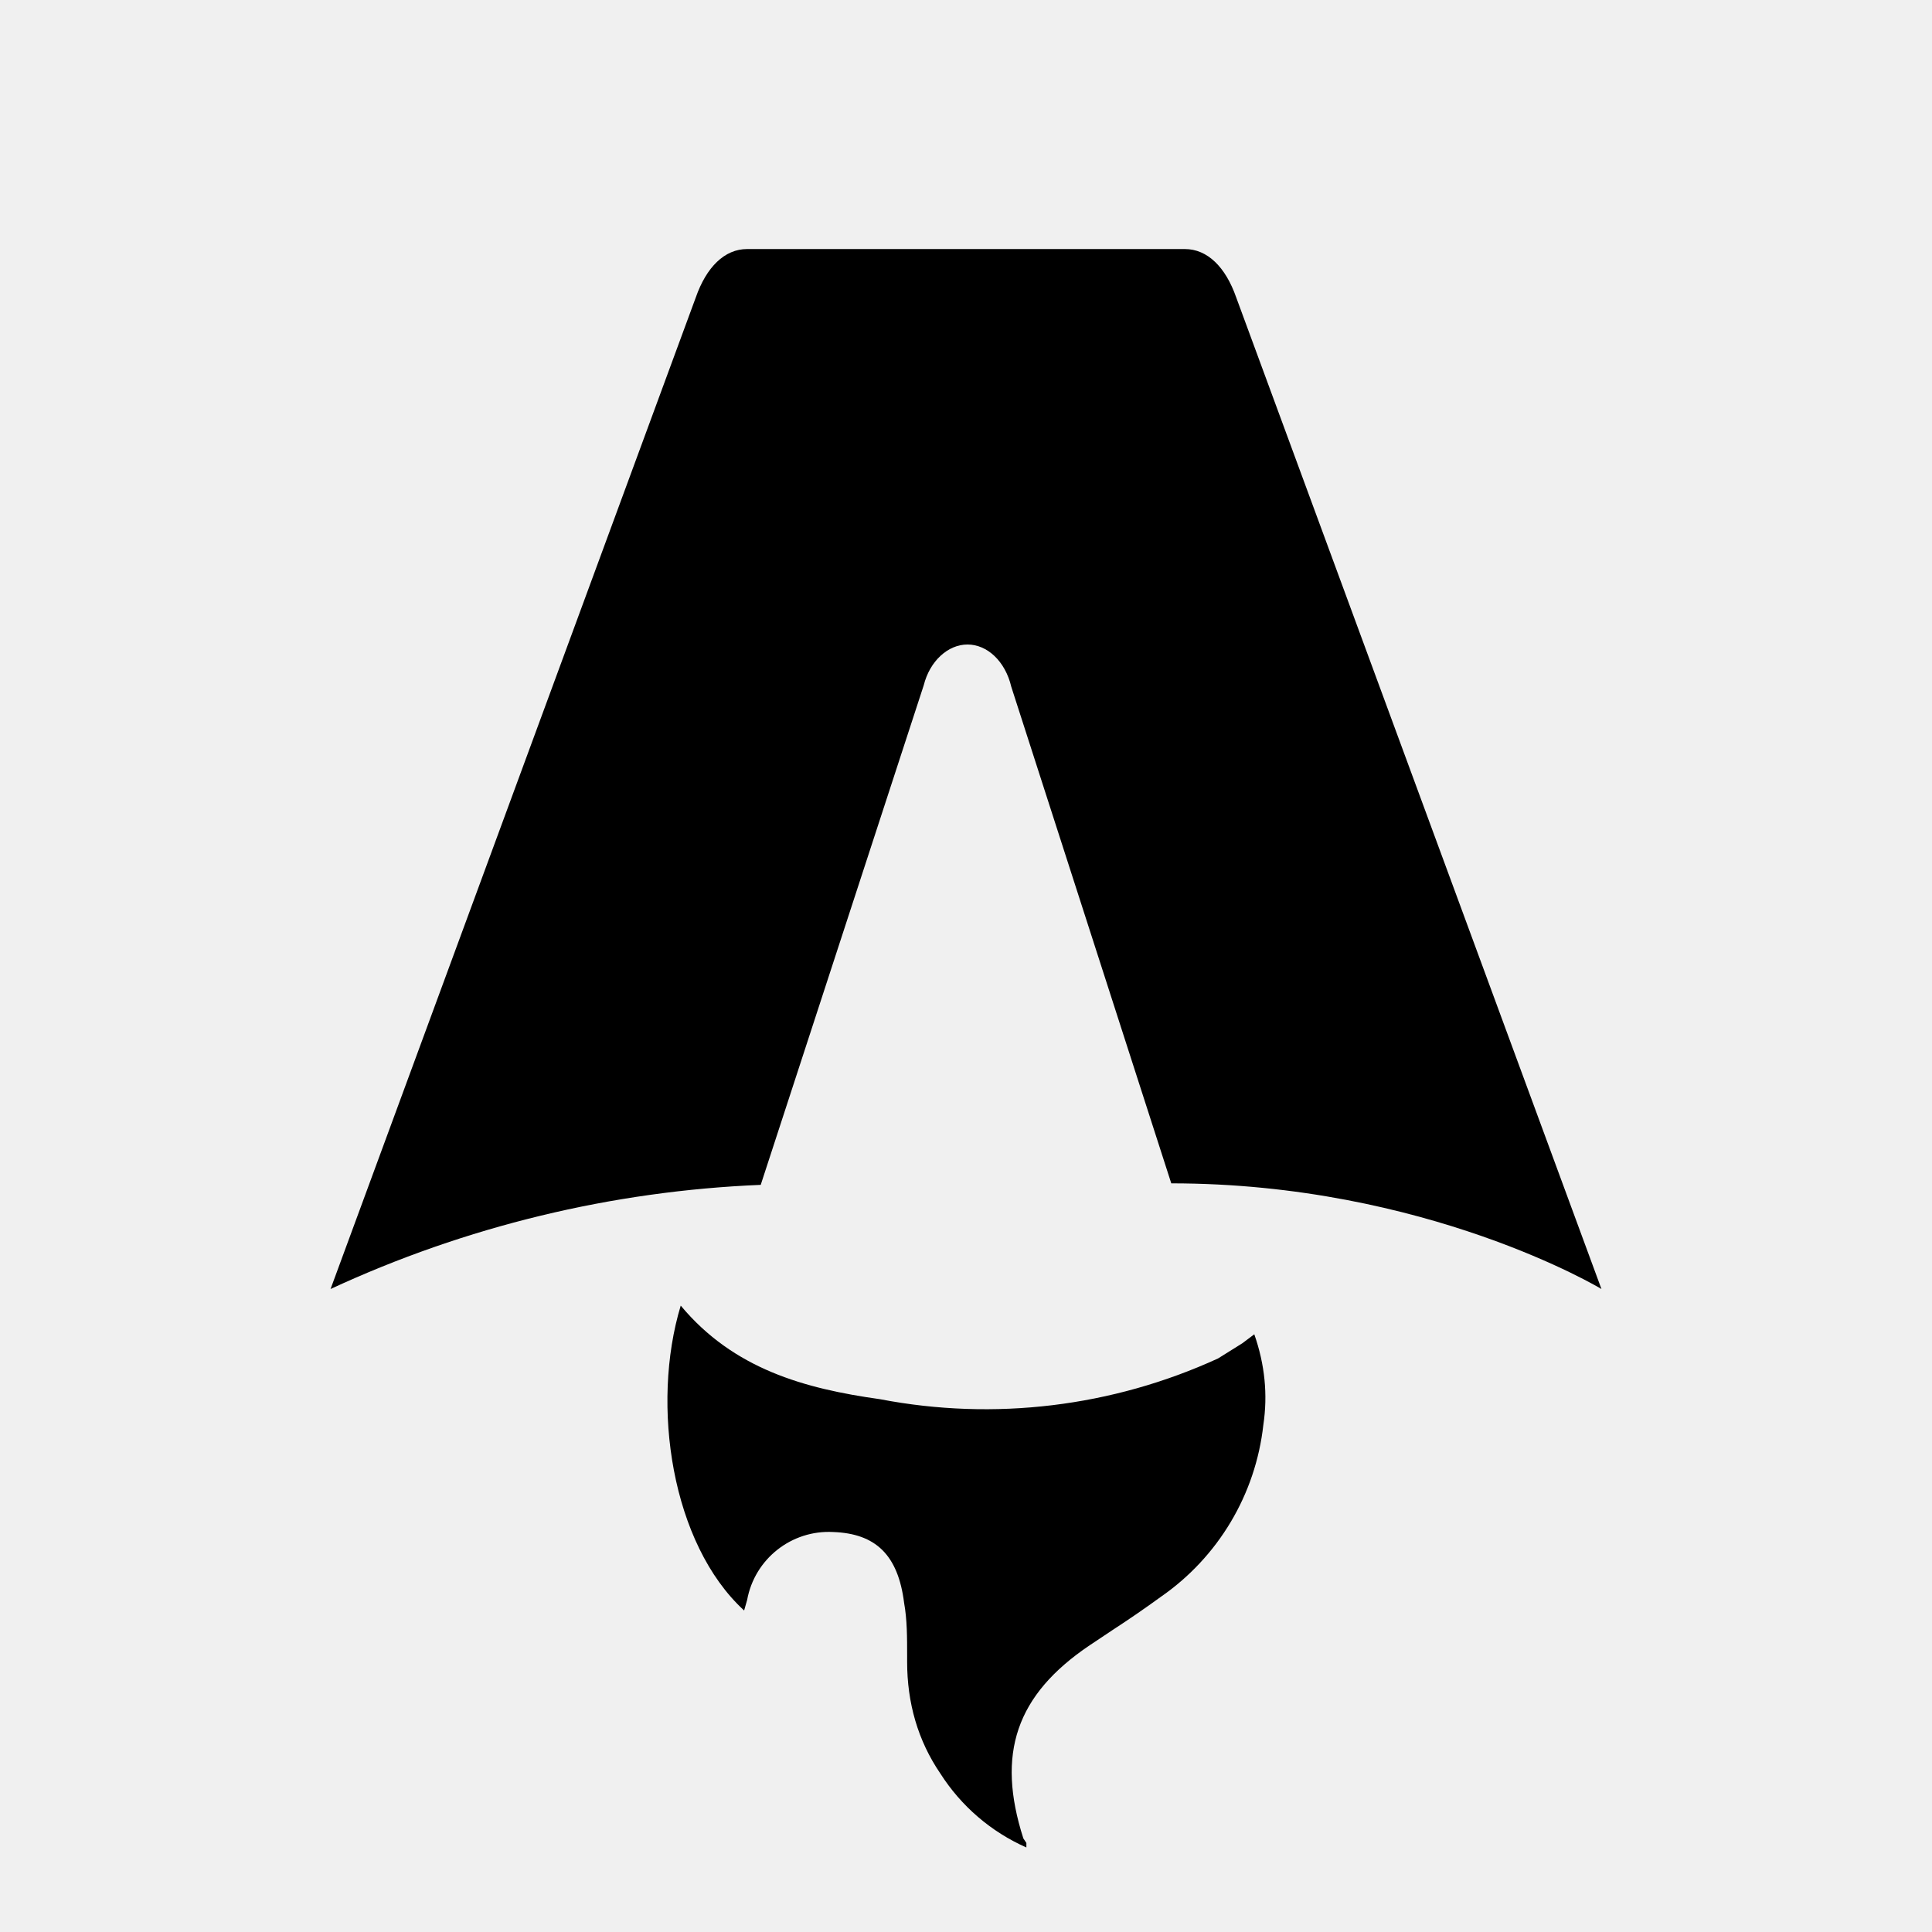
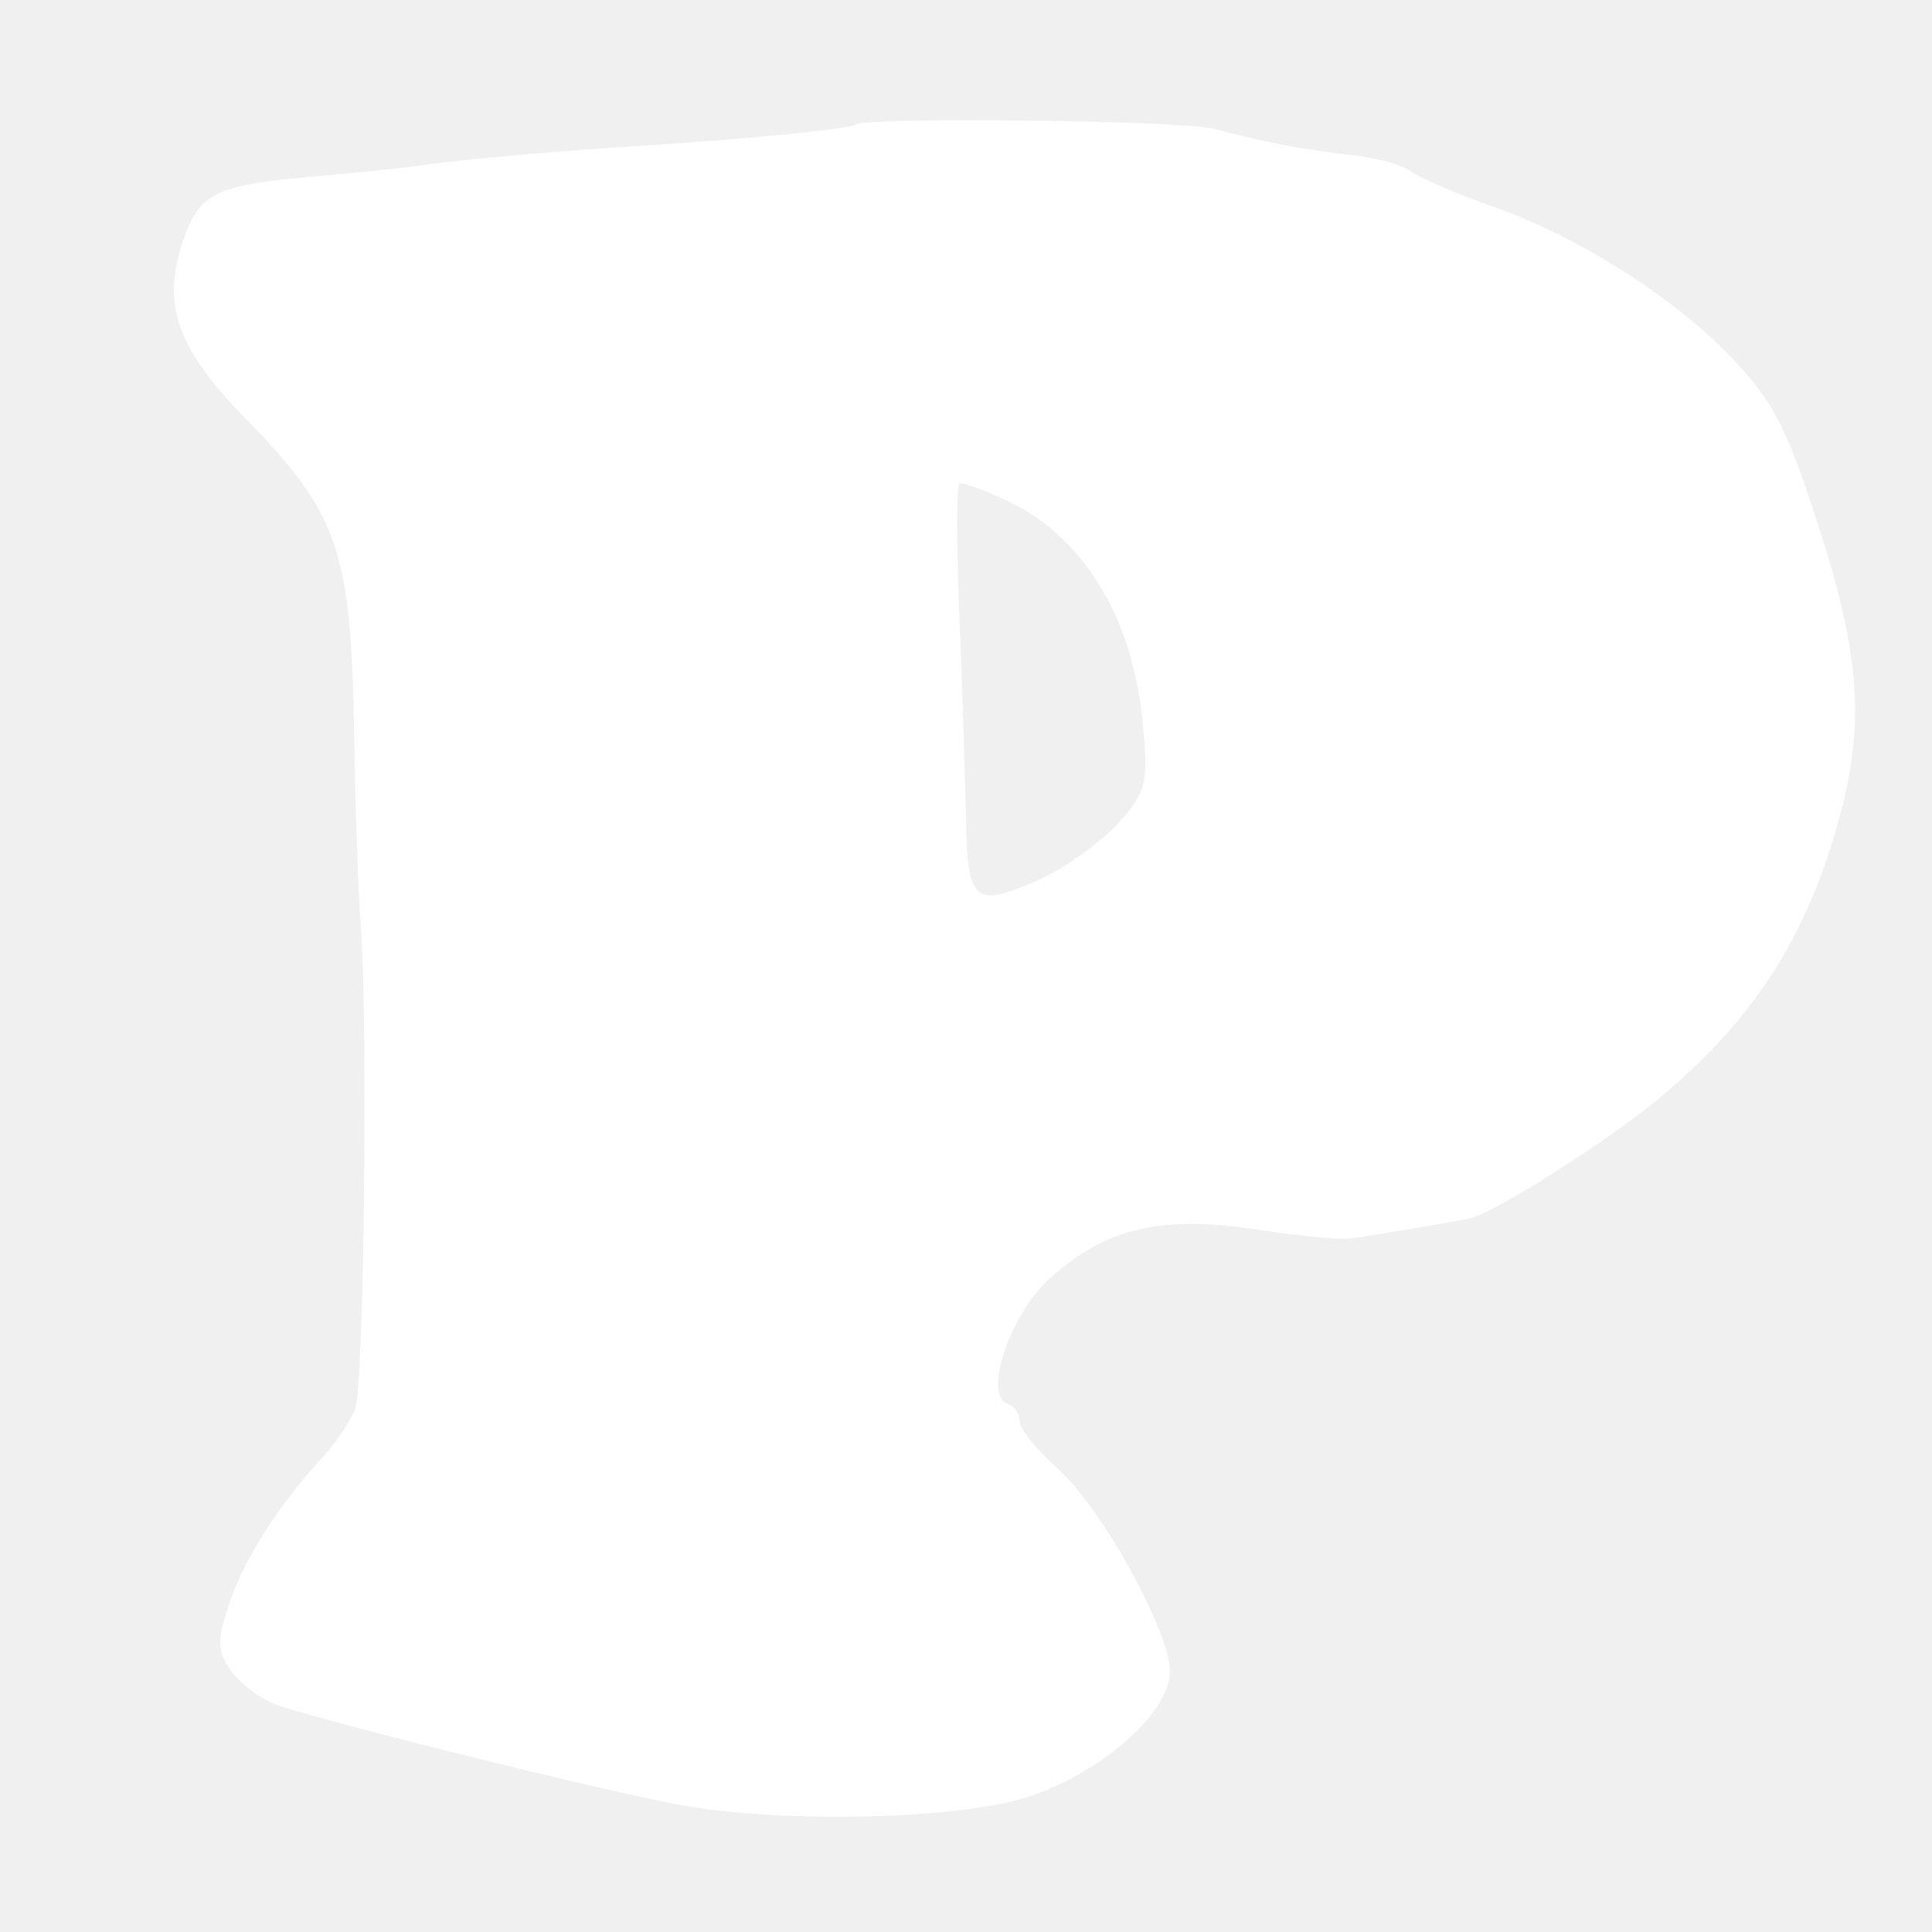
- <svg xmlns="http://www.w3.org/2000/svg" fill="none" viewBox="0 0 128 128">
-   <path d="M50.4 78.5a75.1 75.1 0 0 0-28.5 6.9l24.2-65.7c.7-2 1.9-3.2 3.4-3.2h29c1.5 0 2.7 1.2 3.4 3.2l24.2 65.7s-11.6-7-28.5-7L67 45.5c-.4-1.7-1.6-2.8-2.9-2.8-1.3 0-2.5 1.1-2.9 2.7L50.4 78.5Zm-1.1 28.2Zm-4.2-20.2c-2 6.6-.6 15.8 4.2 20.2a17.5 17.5 0 0 1 .2-.7 5.5 5.5 0 0 1 5.7-4.5c2.8.1 4.3 1.5 4.7 4.7.2 1.1.2 2.3.2 3.5v.4c0 2.7.7 5.2 2.2 7.4a13 13 0 0 0 5.7 4.9v-.3l-.2-.3c-1.8-5.6-.5-9.5 4.4-12.8l1.5-1a73 73 0 0 0 3.2-2.2 16 16 0 0 0 6.8-11.4c.3-2 .1-4-.6-6l-.8.6-1.6 1a37 37 0 0 1-22.4 2.7c-5-.7-9.7-2-13.2-6.2Z" />
-   <style>
-         path { fill: #000; }
-         @media (prefers-color-scheme: dark) {
-             path { fill: #FFF; }
-         }
-     </style>
+ <svg xmlns="http://www.w3.org/2000/svg" version="1.0" width="180pt" height="180pt" viewBox="0 0 180 180" preserveAspectRatio="xMidYMid meet">
+   <g transform="translate(0,180) scale(0.1,-0.1)" fill="#ffffff" stroke="none">
+     <path d="M797 1684 c-4 -4 -96 -13 -186 -19 -100 -6 -184 -14 -226 -20 -16 -2 -61 -7 -100 -10 -86 -8 -100 -16 -115 -61 -19 -57 -5 -98 55 -160 91 -93 102 -124 105 -300 1 -71 4 -149 6 -174 7 -94 3 -431 -5 -452 -5 -13 -18 -32 -28 -43 -41 -44 -73 -93 -88 -135 -13 -38 -13 -46 -1 -65 8 -12 27 -27 43 -33 31 -12 273 -73 368 -92 93 -19 261 -16 330 5 70 22 135 79 135 118 0 37 -65 155 -106 190 -19 17 -34 36 -34 43 0 7 -5 14 -11 16 -23 8 1 80 36 114 52 49 105 62 192 49 39 -6 79 -10 90 -9 23 3 106 17 113 19 22 5 123 69 170 107 93 76 144 154 175 271 23 87 17 154 -25 280 -27 82 -40 106 -79 146 -54 56 -146 114 -227 141 -31 11 -62 25 -69 30 -7 6 -30 12 -51 15 -48 5 -88 13 -133 25 -28 8 -327 11 -334 4z m136 -348 c75 -33 123 -110 132 -213 5 -53 3 -61 -24 -91 -16 -17 -50 -42 -76 -53 -58 -25 -64 -19 -65 61 -1 30 -3 112 -6 183 -3 70 -3 127 0 127 4 0 21 -6 39 -14z" />
+   </g>
</svg>
